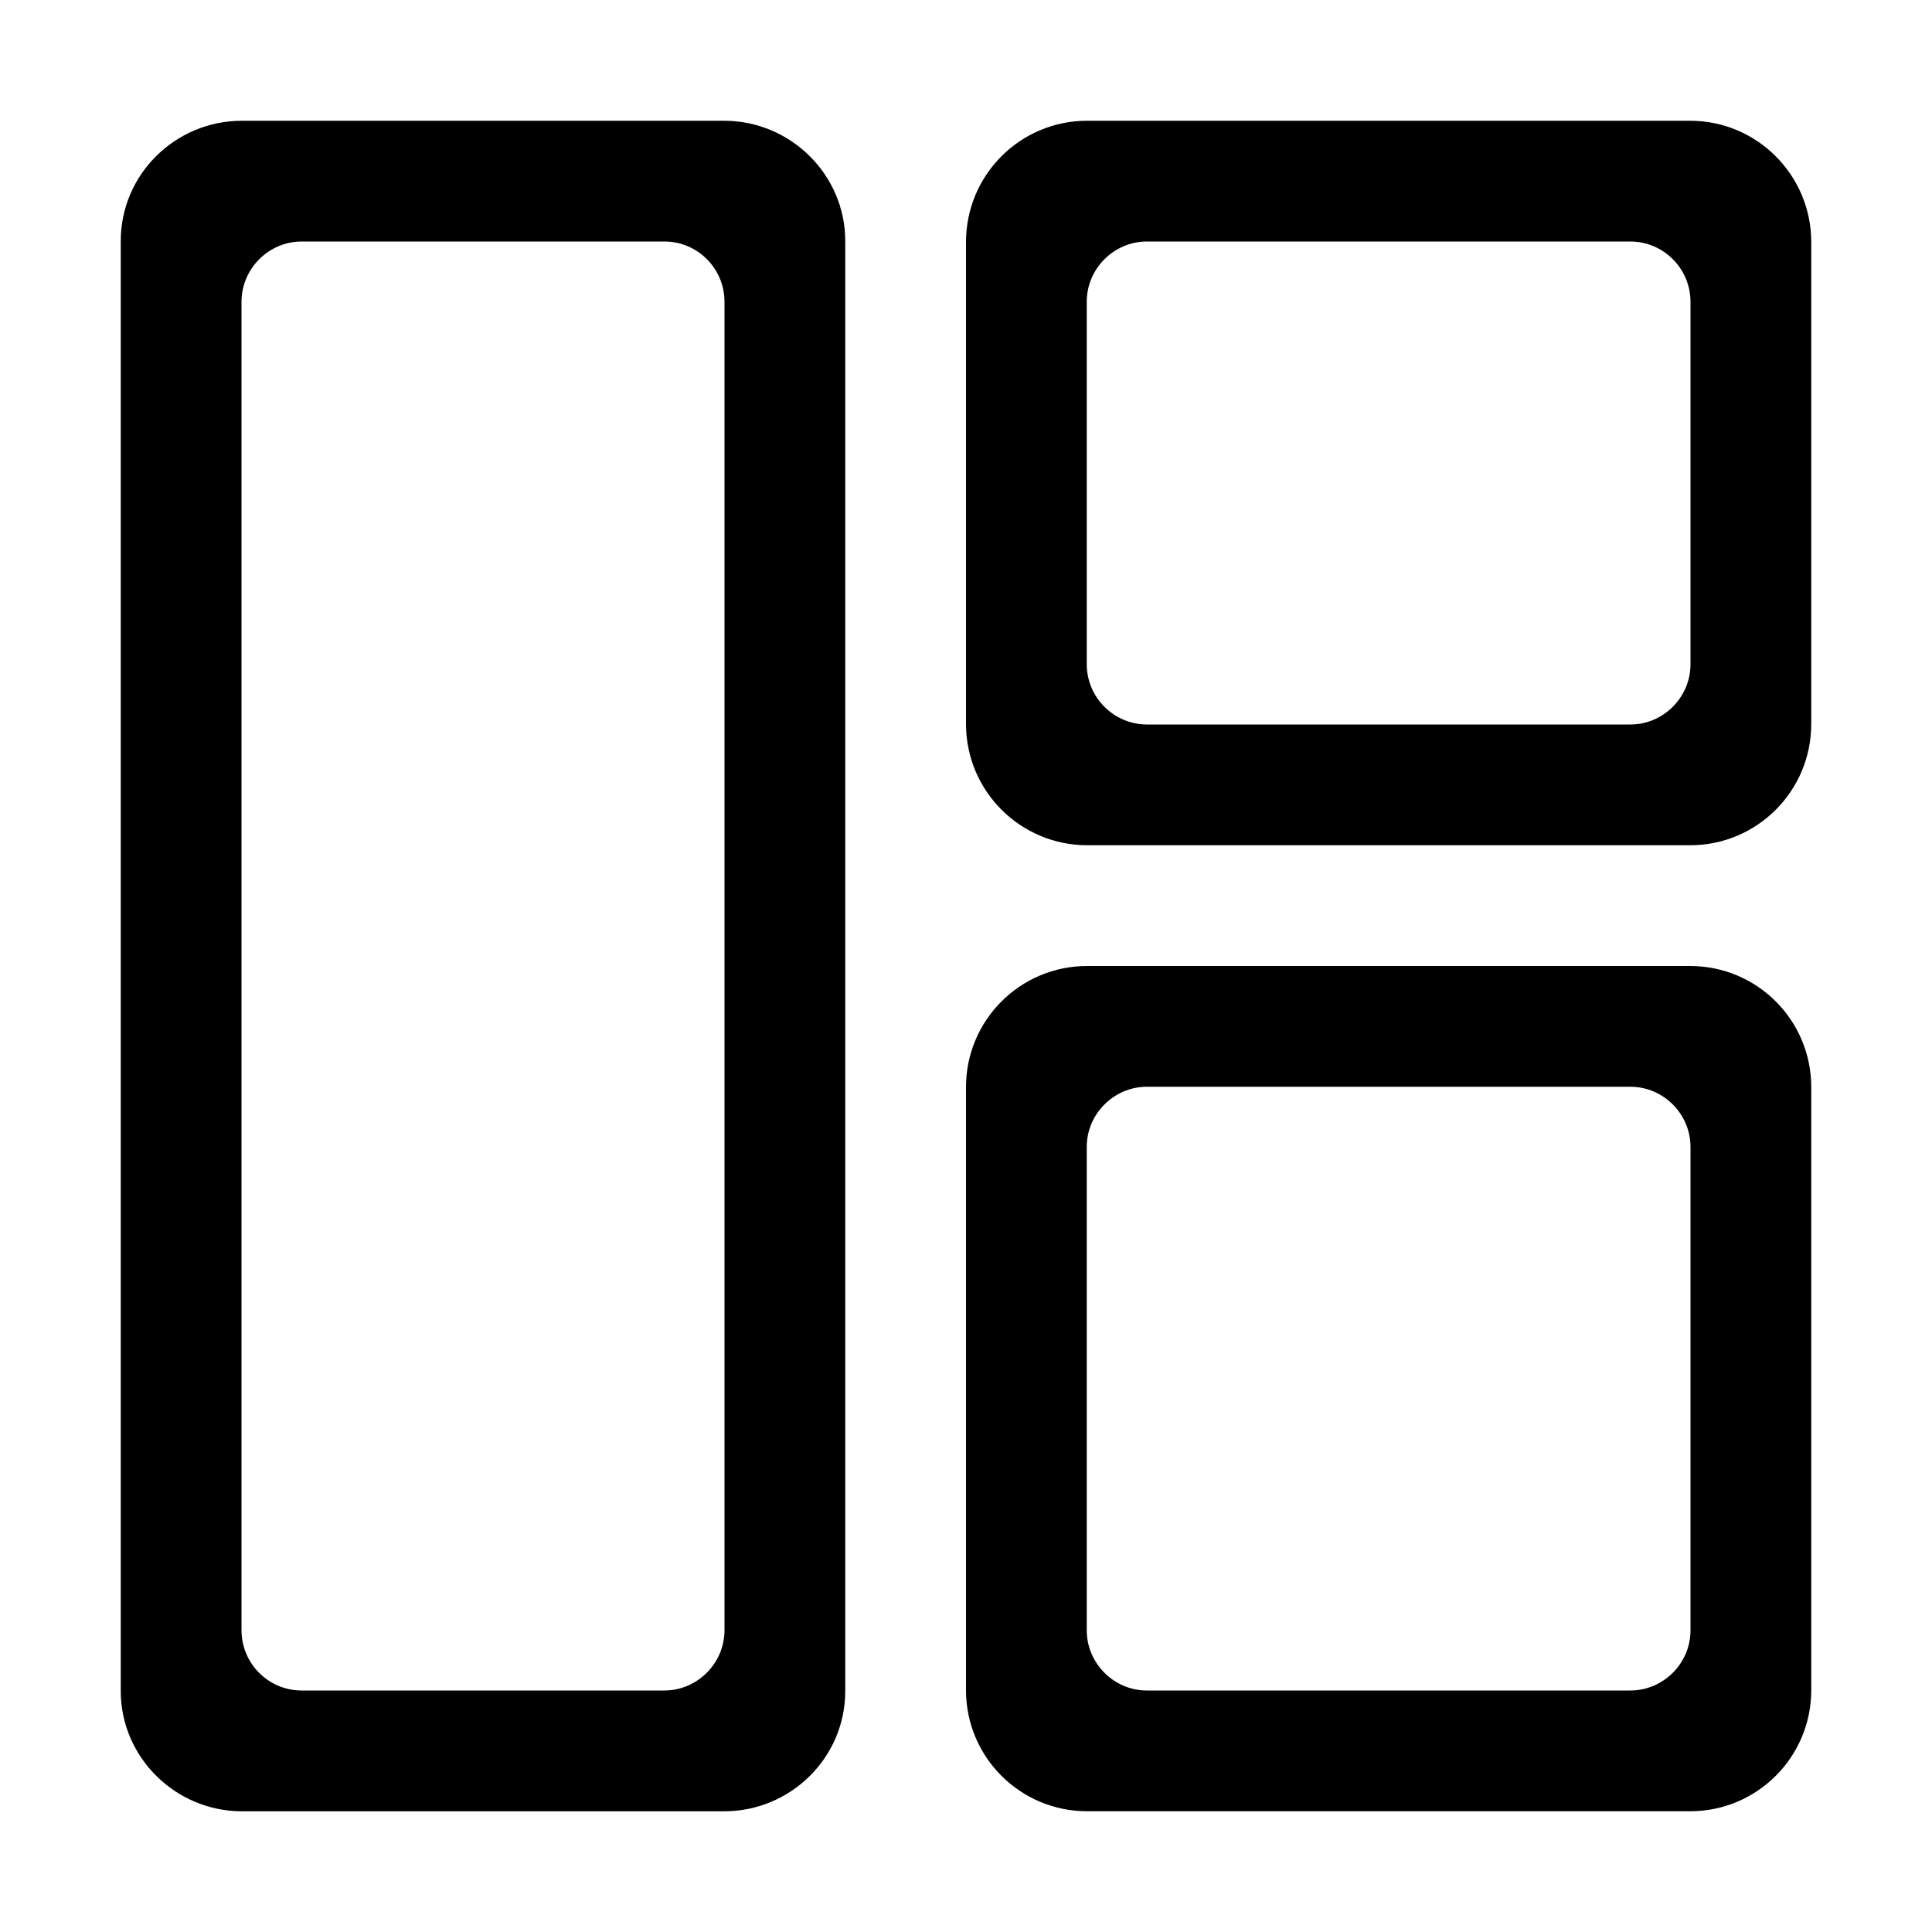
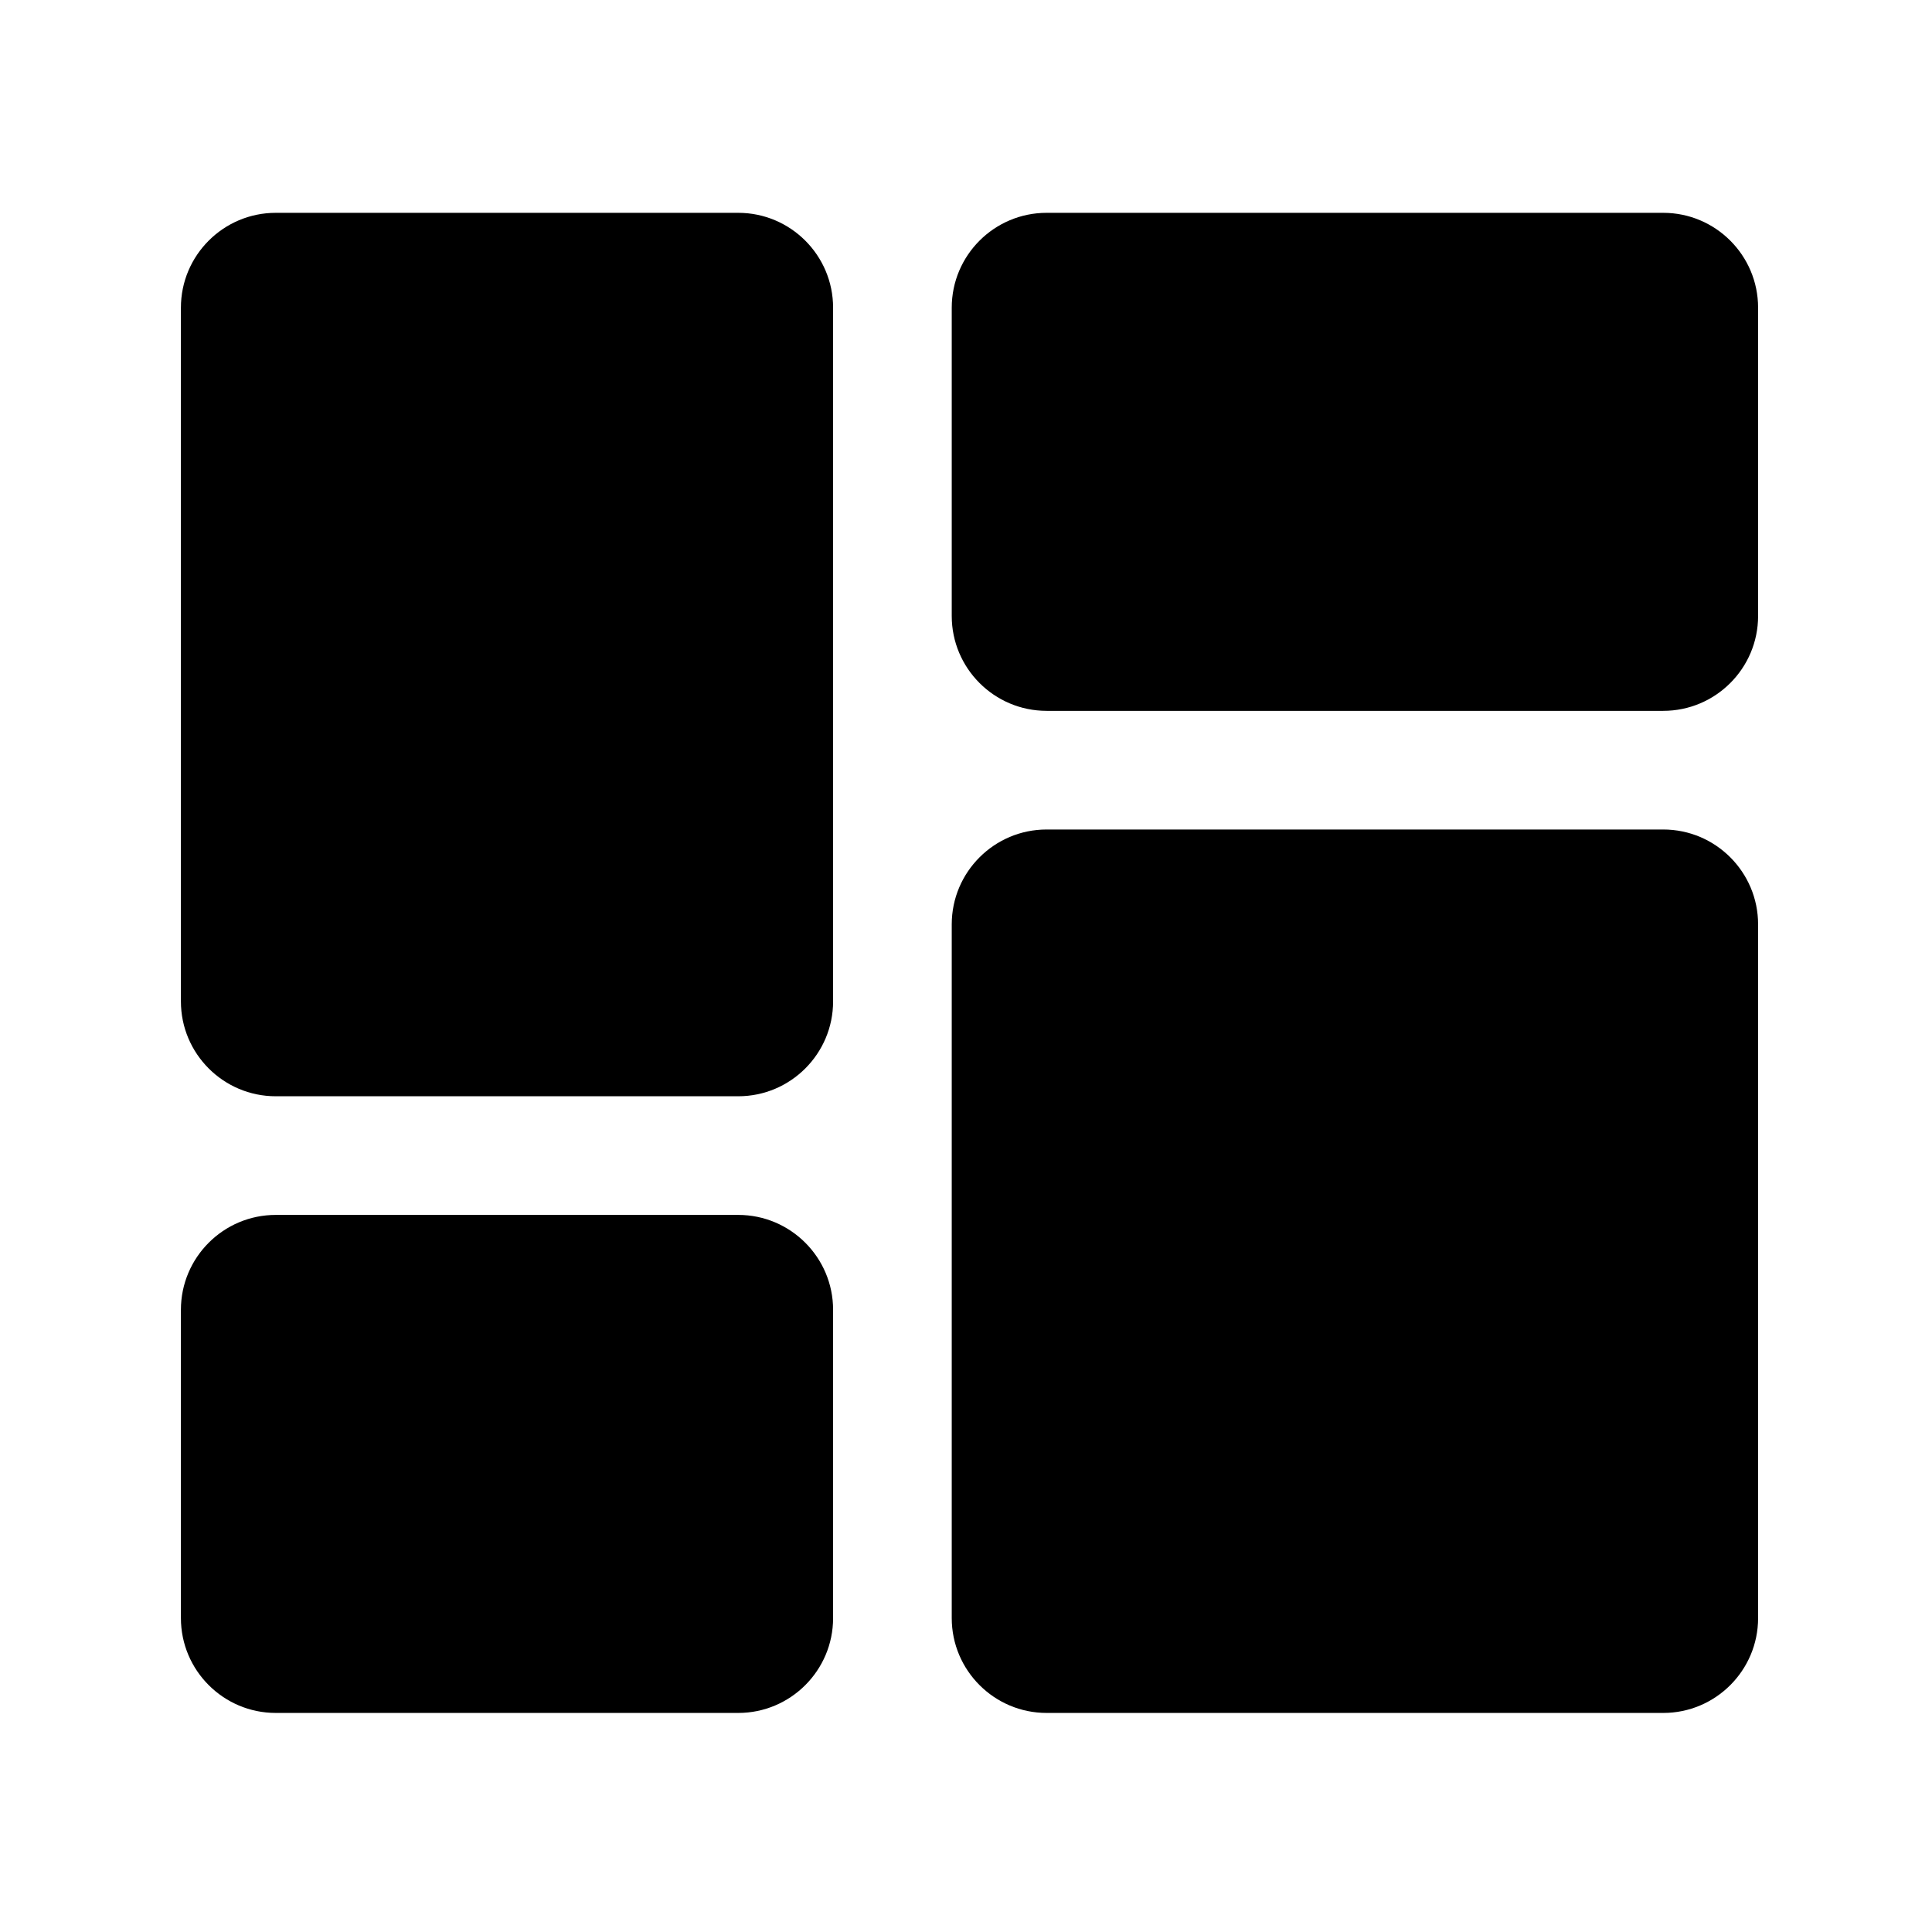
- <svg xmlns="http://www.w3.org/2000/svg" t="1719236836530" class="icon" viewBox="0 0 1024 1024" version="1.1" p-id="1529" width="64" height="64">
-   <path d="M64 127.712C64 92.512 92.864 64 128.288 64h255.424C419.232 64 448 92.8 448 127.712V896.32c0 35.2-28.864 63.712-64.288 63.712H128.32C92.768 960 64 931.2 64 896.288V127.68z m64 32.32v703.936c0 17.728 14.272 32.032 31.904 32.032h192.192c17.408 0 31.904-14.336 31.904-32V160c0-17.696-14.272-32-31.904-32H159.904C142.496 128 128 142.336 128 160z m384-31.744C512 92.768 540.704 64 576.192 64h319.616C931.264 64 960 92.864 960 128.288v255.424c0 35.52-28.704 64.288-64.192 64.288h-319.616A64.288 64.288 0 0 1 512 383.712V128.32z m64 31.616v192.192a32 32 0 0 0 31.84 31.904h256.32c17.28 0 31.84-14.272 31.84-31.904V159.904A32 32 0 0 0 864.16 128h-256.32c-17.28 0-31.84 14.272-31.84 31.904z m-64 416.288c0-35.456 28.704-64.192 64.192-64.192h319.616c35.456 0 64.192 28.704 64.192 64.192v319.616A64.16 64.16 0 0 1 895.808 960h-319.616A64.16 64.16 0 0 1 512 895.808v-319.616z m64 31.68v256.288c0 17.28 14.272 31.84 31.84 31.84h256.32c17.28 0 31.84-14.272 31.84-31.84v-256.32c0-17.28-14.272-31.84-31.84-31.84h-256.32c-17.28 0-31.84 14.272-31.84 31.84z" p-id="1530" />
+ <svg xmlns="http://www.w3.org/2000/svg" t="1719245337386" class="icon" viewBox="0 0 1024 1024" version="1.1" p-id="14176" width="200" height="200">
+   <path d="M554.713 907.893c-27.721 0-50.272-22.55-50.272-50.268V489.923c0-27.723 22.55-50.268 50.272-50.268h326.849c27.715 0 50.263 22.545 50.263 50.268v367.703c0 27.717-22.547 50.268-50.263 50.268H554.713z m-408.561 0c-27.721 0-50.265-22.55-50.265-50.268V694.206c0-27.718 22.545-50.276 50.265-50.276h245.132c27.727 0 50.273 22.557 50.273 50.276v163.42c0 27.717-22.546 50.268-50.273 50.268H146.152z m0-326.852c-27.721 0-50.265-22.545-50.265-50.271V163.072c0-27.722 22.545-50.269 50.265-50.269h245.132c27.727 0 50.273 22.547 50.273 50.269v367.699c0 27.726-22.546 50.271-50.273 50.271H146.152z m408.561-204.278c-27.721 0-50.272-22.552-50.272-50.276V163.072c0-27.722 22.55-50.269 50.272-50.269h326.849c27.715 0 50.263 22.547 50.263 50.269v163.416c0 27.723-22.547 50.276-50.263 50.276H554.713z" p-id="14177" />
</svg>
